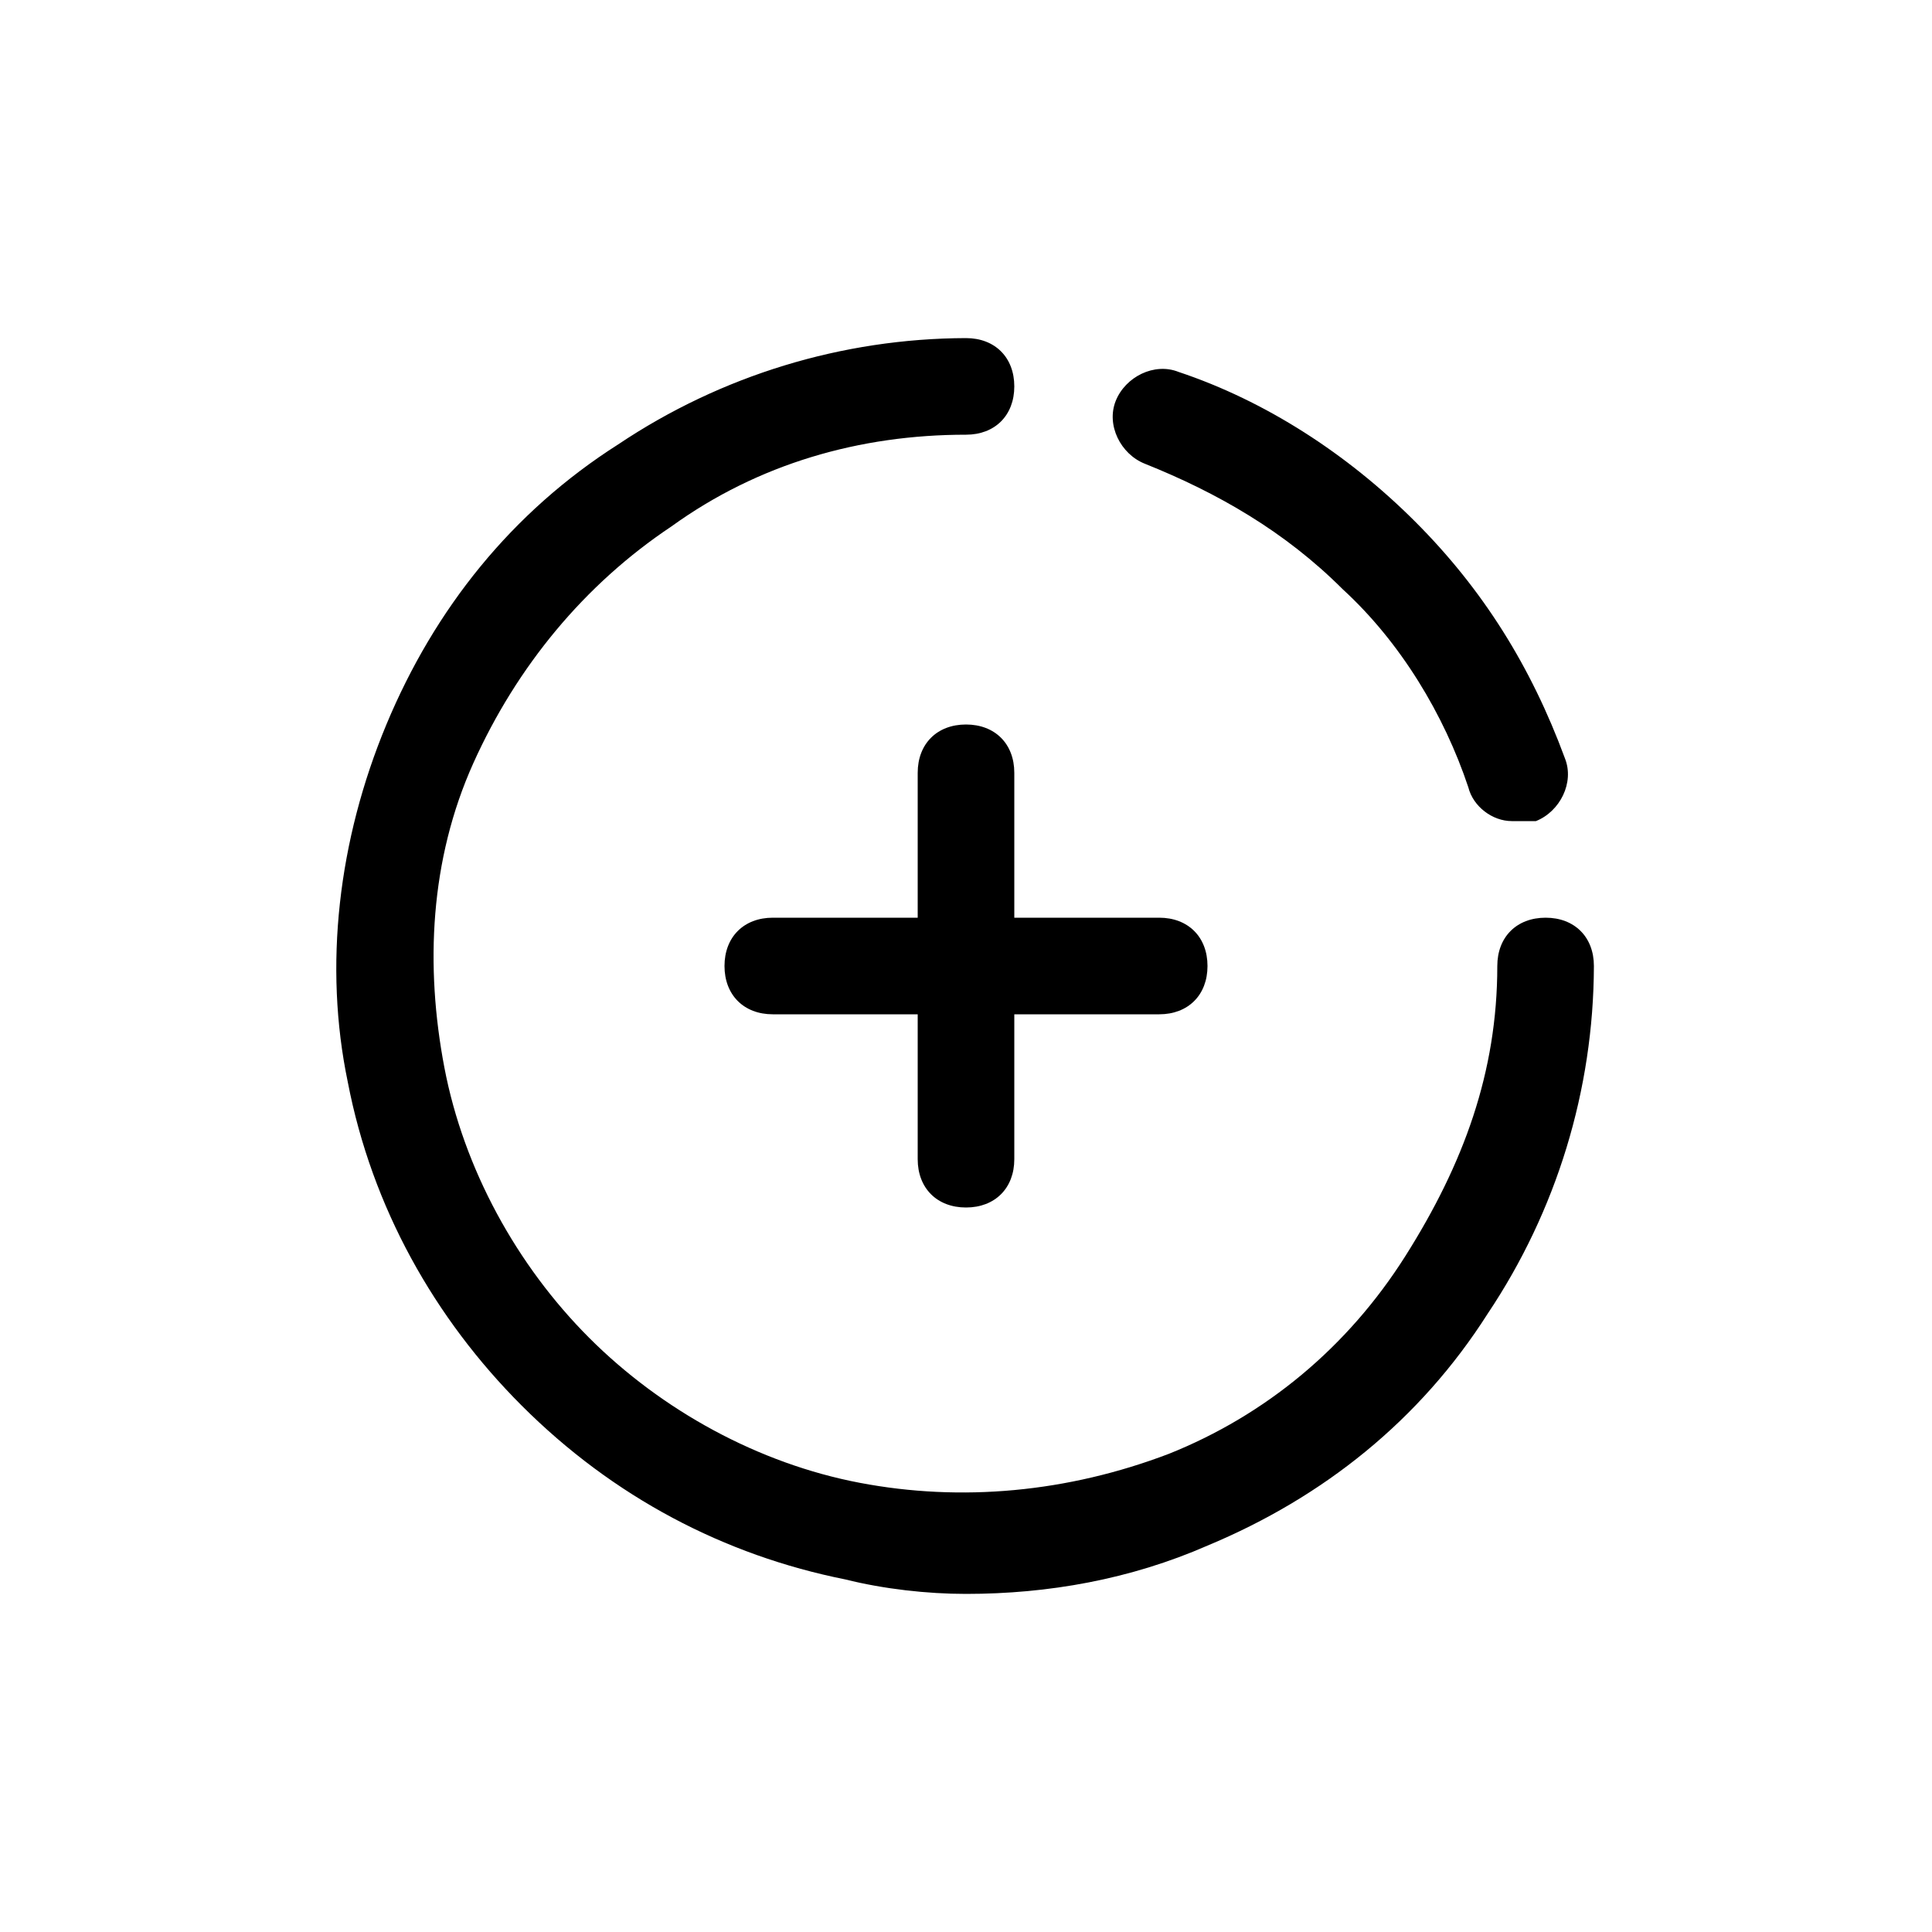
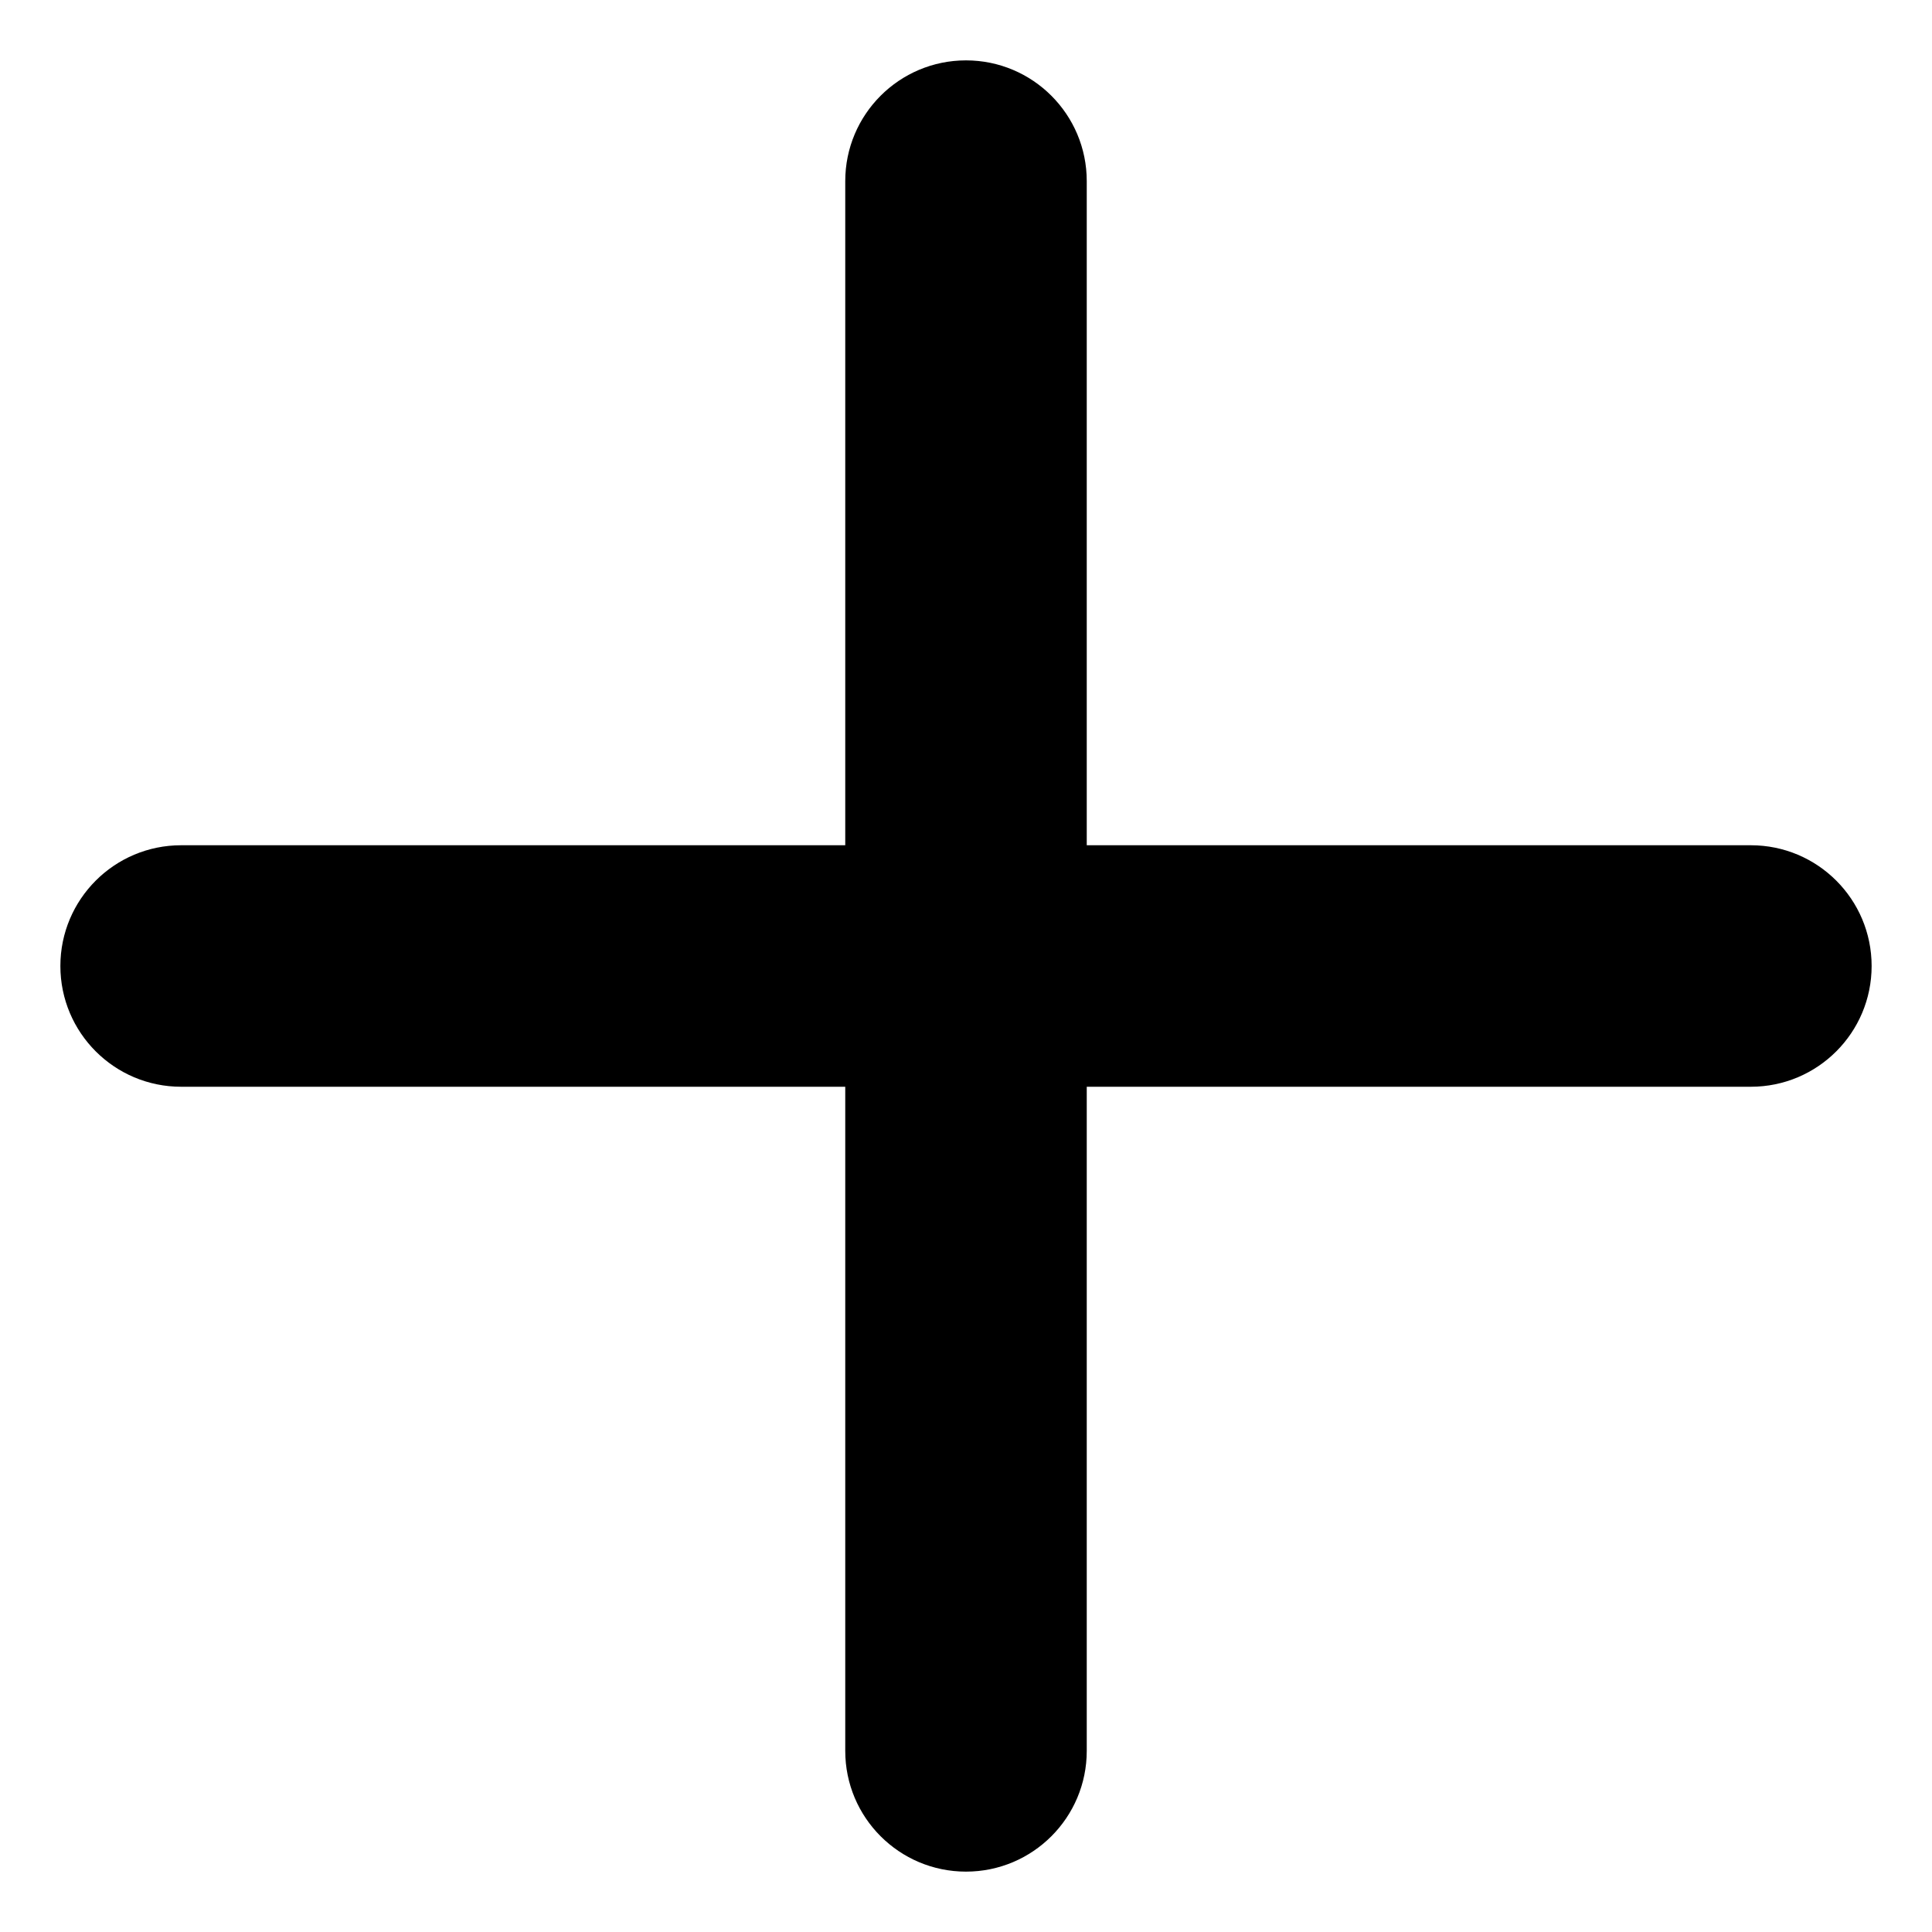
- <svg xmlns="http://www.w3.org/2000/svg" version="1.1" width="512" height="512" x="0" y="0" viewBox="0 0 40 40" style="enable-background:new 0 0 512 512" xml:space="preserve" class="">
+ <svg xmlns="http://www.w3.org/2000/svg" version="1.1" width="512" height="512" x="0" y="0" viewBox="0 0 32 32" style="enable-background:new 0 0 512 512" xml:space="preserve" fill-rule="evenodd" class="">
  <g>
-     <path d="M20 33c-.8 0-1.7-.1-2.5-.3-2.5-.5-4.8-1.7-6.7-3.6C9 27.3 7.7 25 7.2 22.4 6.7 20 7 17.4 8 15s2.6-4.4 4.8-5.8A13 13 0 0 1 20 7c.6 0 1 .4 1 1s-.4 1-1 1c-2.2 0-4.3.6-6.1 1.9-1.8 1.2-3.2 2.9-4.1 4.9s-1 4.2-.6 6.3 1.5 4.1 3 5.6 3.5 2.6 5.6 3 4.3.2 6.4-.6c2-.8 3.7-2.2 4.9-4.1s1.9-3.8 1.9-6c0-.6.4-1 1-1s1 .4 1 1a13 13 0 0 1-2.2 7.2C29.4 29.4 27.4 31 25 32c-1.6.7-3.3 1-5 1zm0-8c-.6 0-1-.4-1-1v-3h-3c-.6 0-1-.4-1-1s.4-1 1-1h3v-3c0-.6.4-1 1-1s1 .4 1 1v3h3c.6 0 1 .4 1 1s-.4 1-1 1h-3v3c0 .6-.4 1-1 1zm11.3-8c-.4 0-.8-.3-.9-.7-.5-1.5-1.4-3-2.6-4.1-1.2-1.2-2.6-2-4.1-2.6-.5-.2-.8-.8-.6-1.3s.8-.8 1.3-.6c1.8.6 3.5 1.7 4.9 3.1s2.4 3 3.1 4.9c.2.5-.1 1.1-.6 1.3h-.5z" fill="#000000" opacity="1" data-original="#000000" class="" />
+     <path d="M14 14H3a2 2 0 0 0 0 4h11v11a2 2 0 0 0 4 0V18h11a2 2 0 0 0 0-4H18V3a2 2 0 0 0-4 0z" fill="#000000" opacity="1" data-original="#000000" class="" />
  </g>
</svg>
